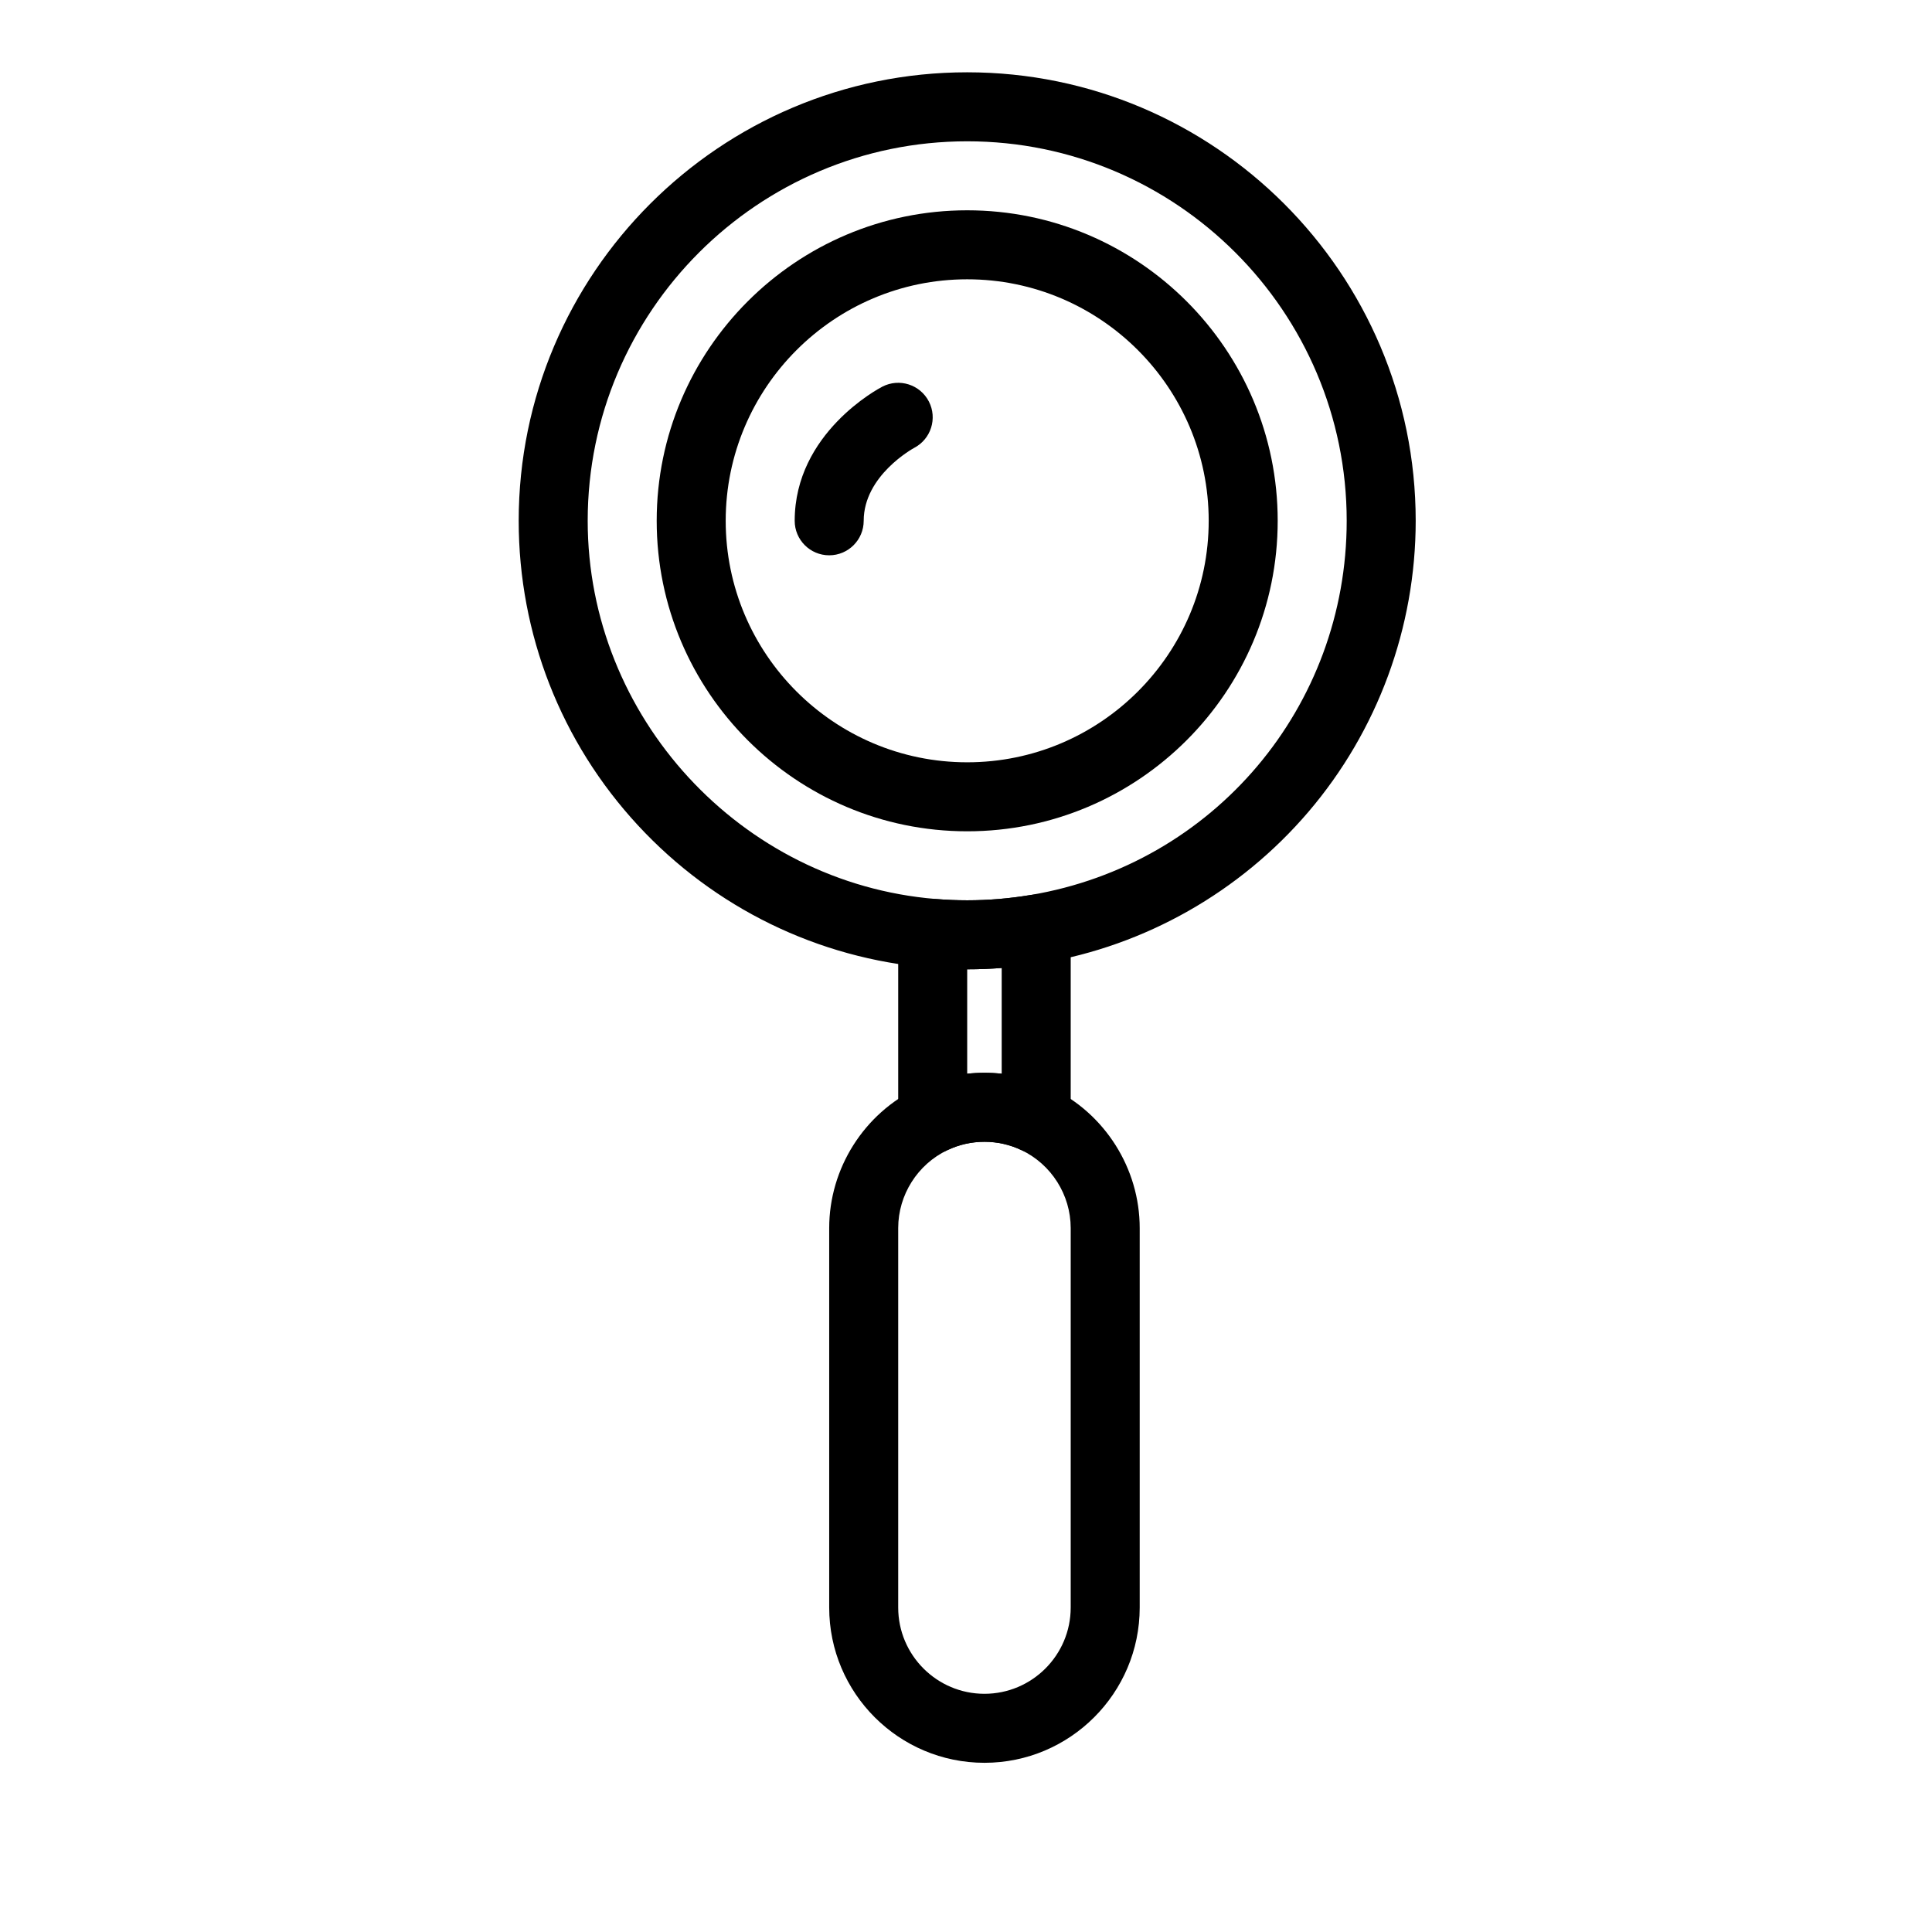
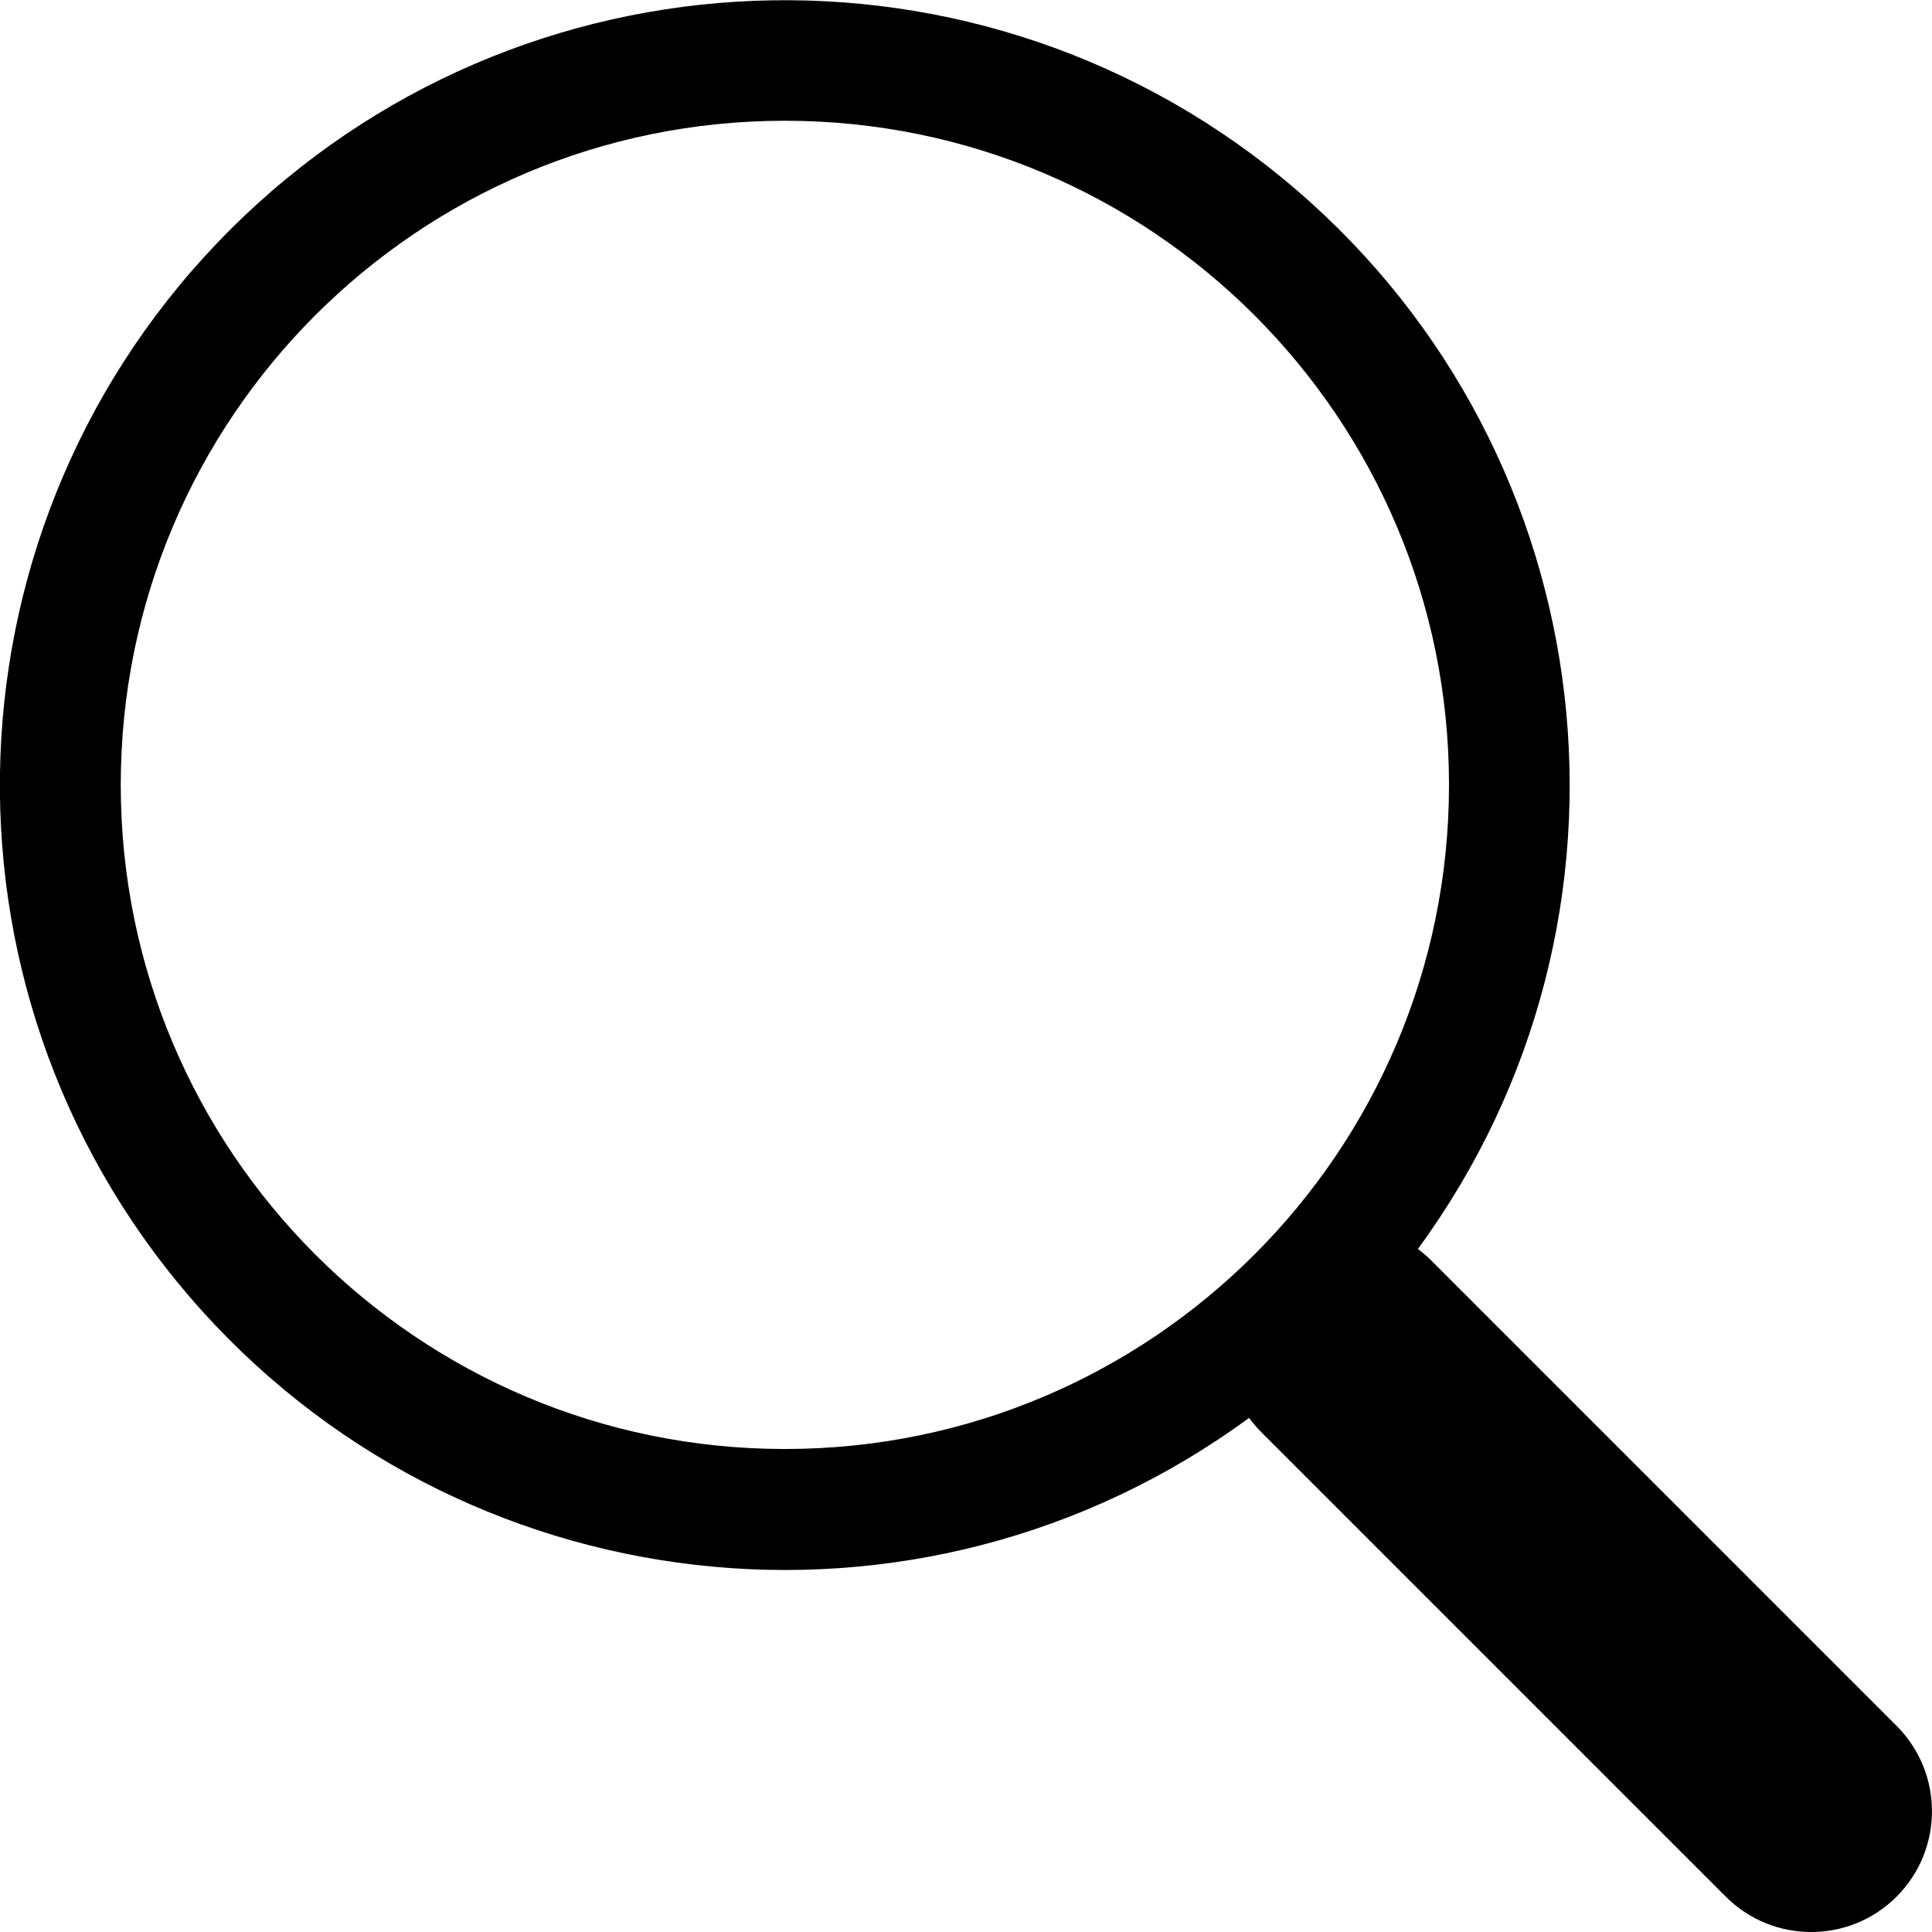
- <svg xmlns="http://www.w3.org/2000/svg" fill="#000000" width="800px" height="800px" viewBox="0 -10 512 560" version="1.1" xml:space="preserve">
-   <g id="SVGRepo_bgCarrier" stroke-width="0" />
-   <g id="SVGRepo_tracerCarrier" stroke-linecap="round" stroke-linejoin="round" />
-   <g id="SVGRepo_iconCarrier">
-     <g id="_x35_80_x2C__search_x2C__medical_x2C__glass">
-       <g>
-         <g>
-           <g>
-             <g>
-               <g>
-                 <path d="M256.347,230.957c-49.626,0-90-40.374-90-90s40.374-90,90-90c49.626,0,90,40.374,90,90 S305.974,230.957,256.347,230.957z M256.347,70.957c-38.598,0-70,31.402-70,70s31.402,70,70,70s70-31.402,70-70 S294.945,70.957,256.347,70.957z" />
-               </g>
-               <g>
-                 <path d="M276.347,324.329c-1.462,0-2.928-0.32-4.29-0.968c-3.36-1.596-6.963-2.405-10.709-2.405s-7.35,0.81-10.709,2.405 c-3.098,1.473-6.734,1.254-9.634-0.579c-2.899-1.832-4.657-5.023-4.657-8.453v-53.791c0-2.795,1.17-5.463,3.226-7.356 c2.057-1.894,4.808-2.84,7.597-2.609c3.084,0.254,6.172,0.384,9.177,0.384c6.121,0,12.292-0.515,18.345-1.531 c2.896-0.489,5.869,0.328,8.114,2.228c2.246,1.9,3.541,4.692,3.541,7.634v55.042c0,3.43-1.758,6.621-4.657,8.453 C280.066,323.809,278.21,324.329,276.347,324.329z M256.347,270.956v30.272c3.298-0.363,6.7-0.363,10,0v-30.657 C263.015,270.827,259.675,270.956,256.347,270.956z" />
-               </g>
-               <g>
-                 <path d="M256.347,270.956c-3.552,0-7.194-0.152-10.823-0.452c-32.403-2.673-62.454-17.334-84.614-41.281 c-22.288-24.084-34.563-55.432-34.563-88.267c0-71.682,58.318-130,130-130s130,58.318,130,130 c0,30.931-11.05,60.9-31.114,84.387c-19.838,23.221-47.266,38.778-77.231,43.806 C270.859,270.348,263.573,270.956,256.347,270.956z M256.347,30.957c-60.654,0-110,49.346-110,110 c0,56.802,44.287,104.951,100.822,109.615c3.085,0.255,6.173,0.384,9.178,0.384c6.121,0,12.292-0.515,18.345-1.531 c53.109-8.911,91.655-54.528,91.655-108.469C366.348,80.302,317.002,30.957,256.347,30.957z" />
-               </g>
-               <g>
-                 <path d="M261.348,500.956c-24.813,0-45-20.187-45-45v-110c0-17.28,10.091-33.24,25.709-40.659 c6.063-2.881,12.553-4.341,19.292-4.341s13.229,1.46,19.291,4.341c15.618,7.42,25.709,23.379,25.709,40.659v110 C306.348,480.77,286.161,500.956,261.348,500.956z M261.348,320.956c-3.746,0-7.35,0.81-10.709,2.405 c-8.682,4.125-14.291,12.993-14.291,22.595v110c0,13.785,11.215,25,25,25s25-11.215,25-25v-110 c0-9.601-5.609-18.47-14.291-22.595C268.696,321.766,265.094,320.956,261.348,320.956z" />
-               </g>
-             </g>
-             <g>
-               <path d="M216.347,150.957c-5.523,0-10-4.477-10-10c0-25.463,24.372-38.348,25.41-38.884c4.908-2.535,10.94-0.613,13.475,4.294 c2.527,4.891,0.625,10.9-4.246,13.449c-0.326,0.176-14.639,8.03-14.639,21.141C226.347,146.479,221.87,150.957,216.347,150.957 z" />
-             </g>
-           </g>
-         </g>
-       </g>
-     </g>
-     <g id="Layer_1" />
-   </g>
+ <svg xmlns="http://www.w3.org/2000/svg" width="16" height="16" fill="currentColor" class="bi bi-search" viewBox="0 0 16 16">
+   <path d="M11.742 10.344a6.5 6.5 0 1 0-1.397 1.398h-.001q.044.06.098.115l3.85 3.85a1 1 0 0 0 1.415-1.414l-3.85-3.85a1 1 0 0 0-.115-.1zM12 6.5a5.5 5.5 0 1 1-11 0 5.5 5.5 0 0 1 11 0" />
</svg>
